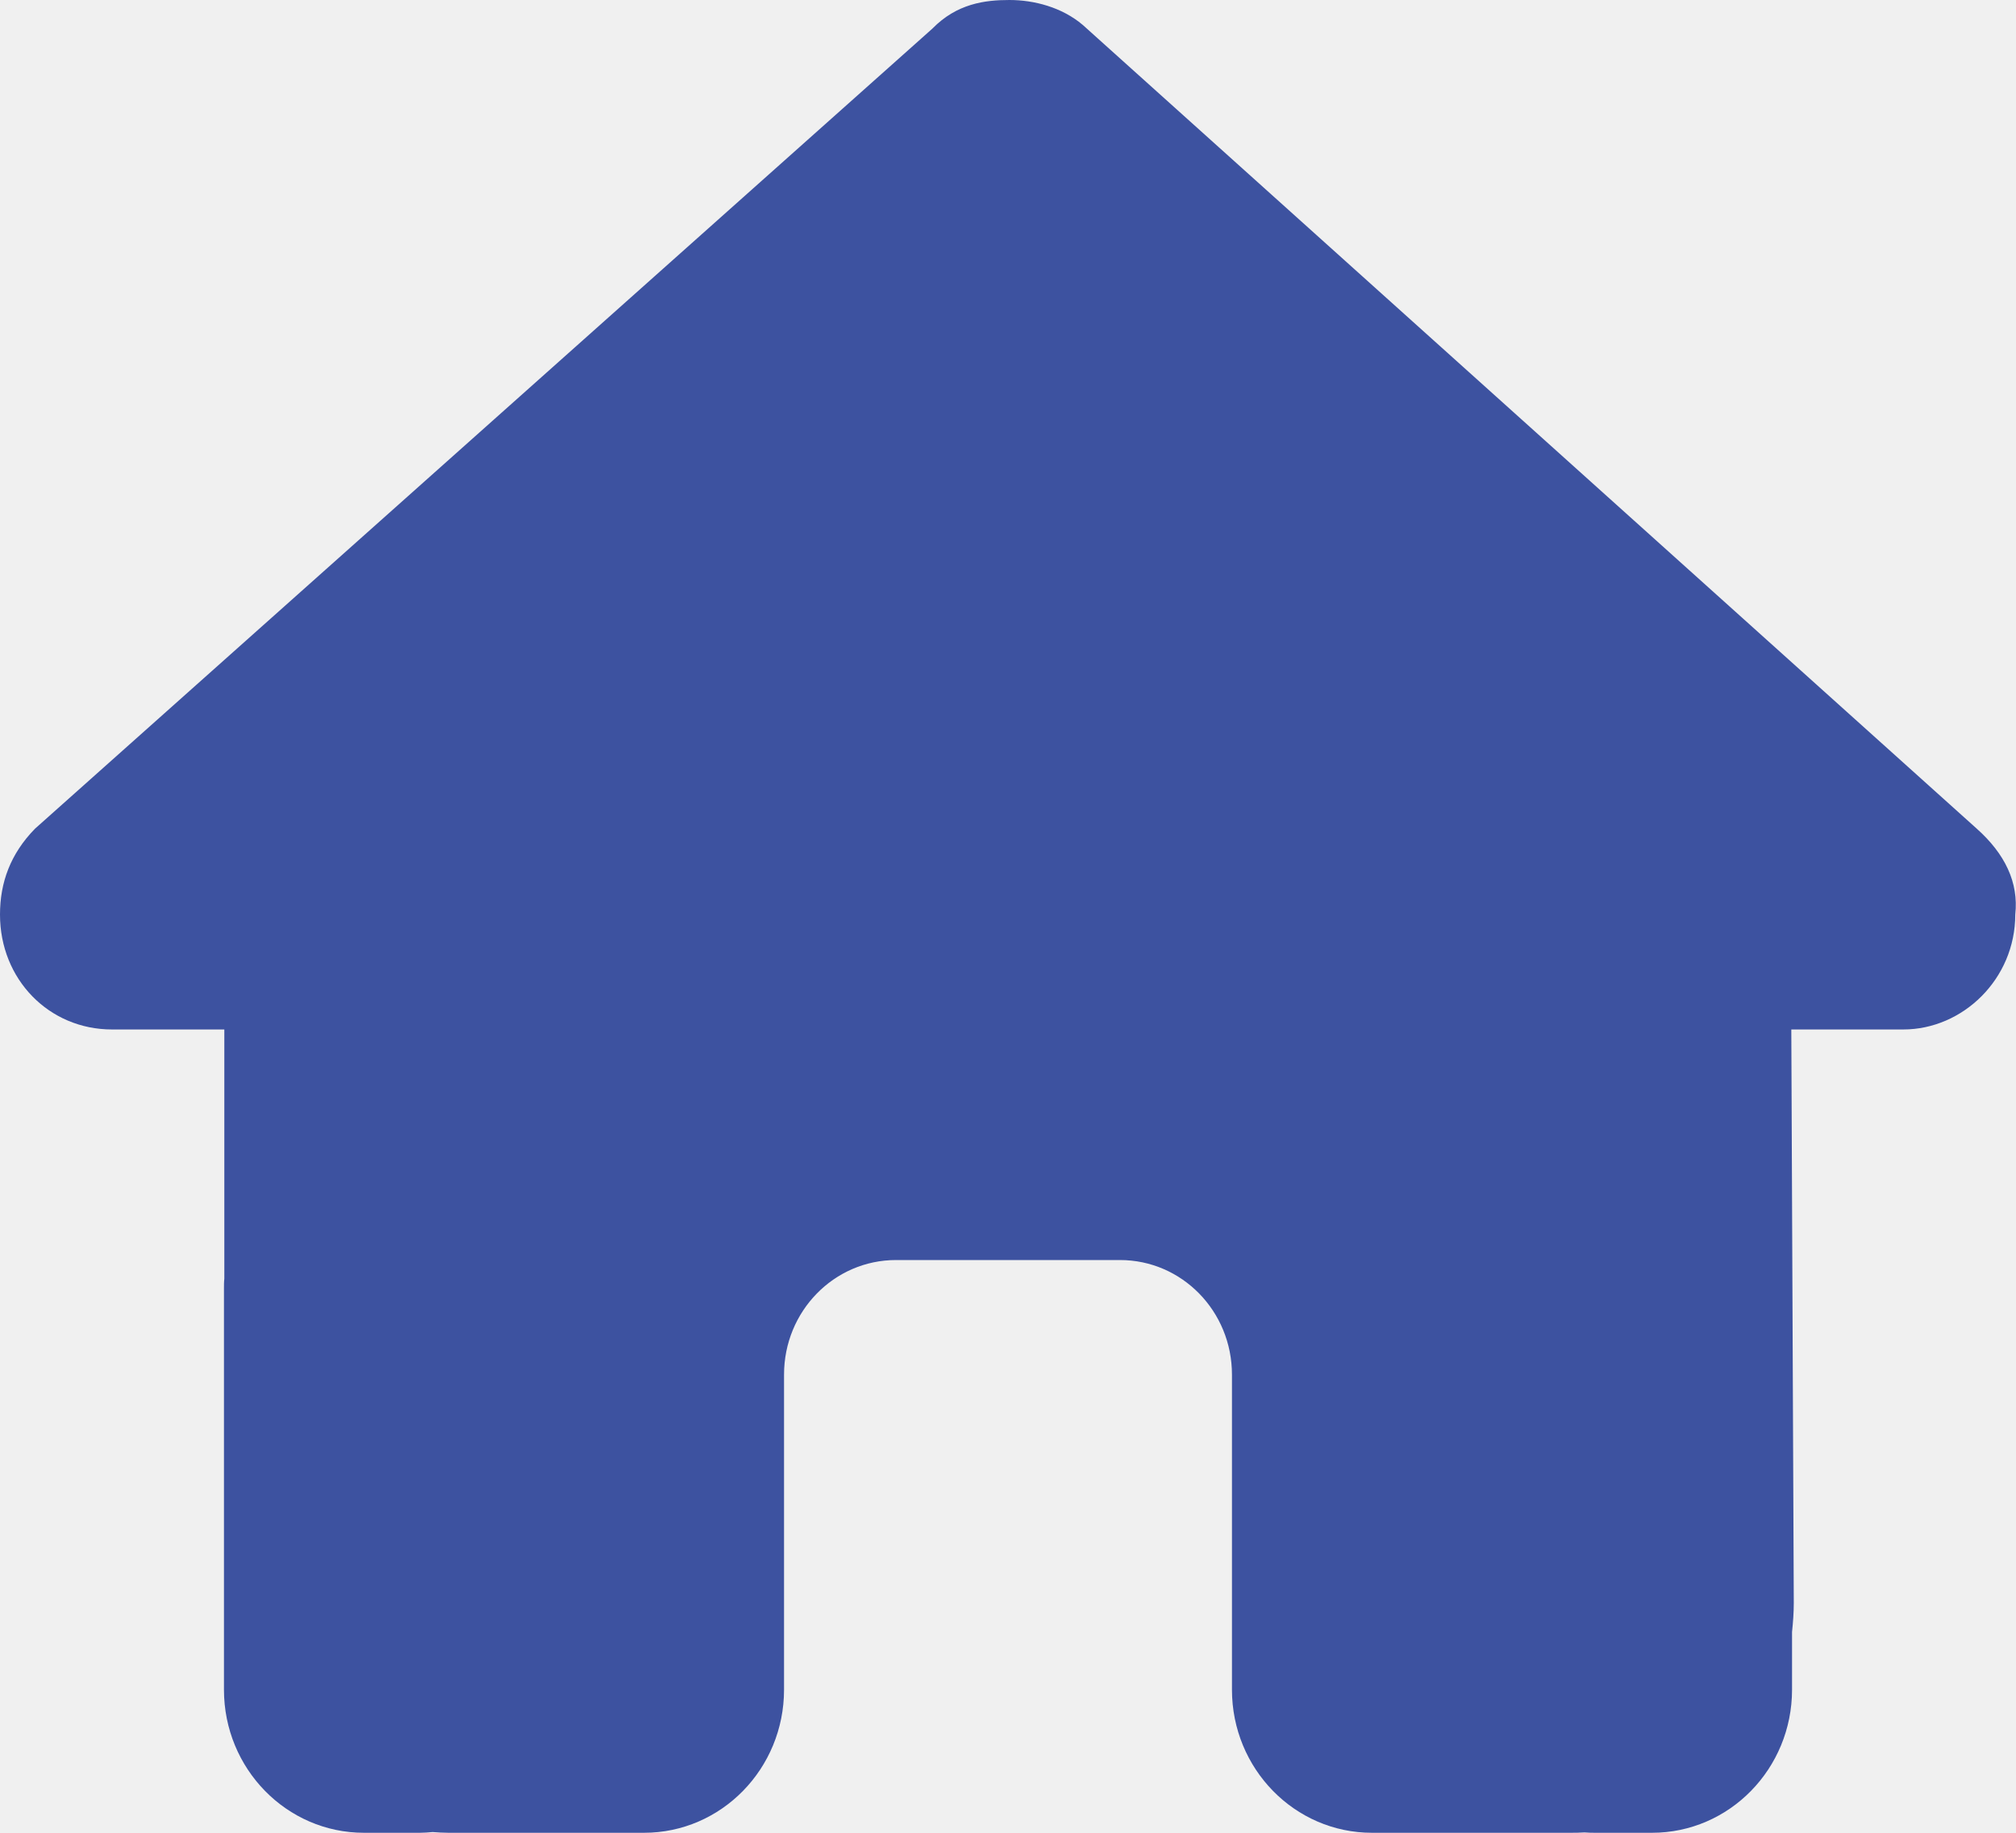
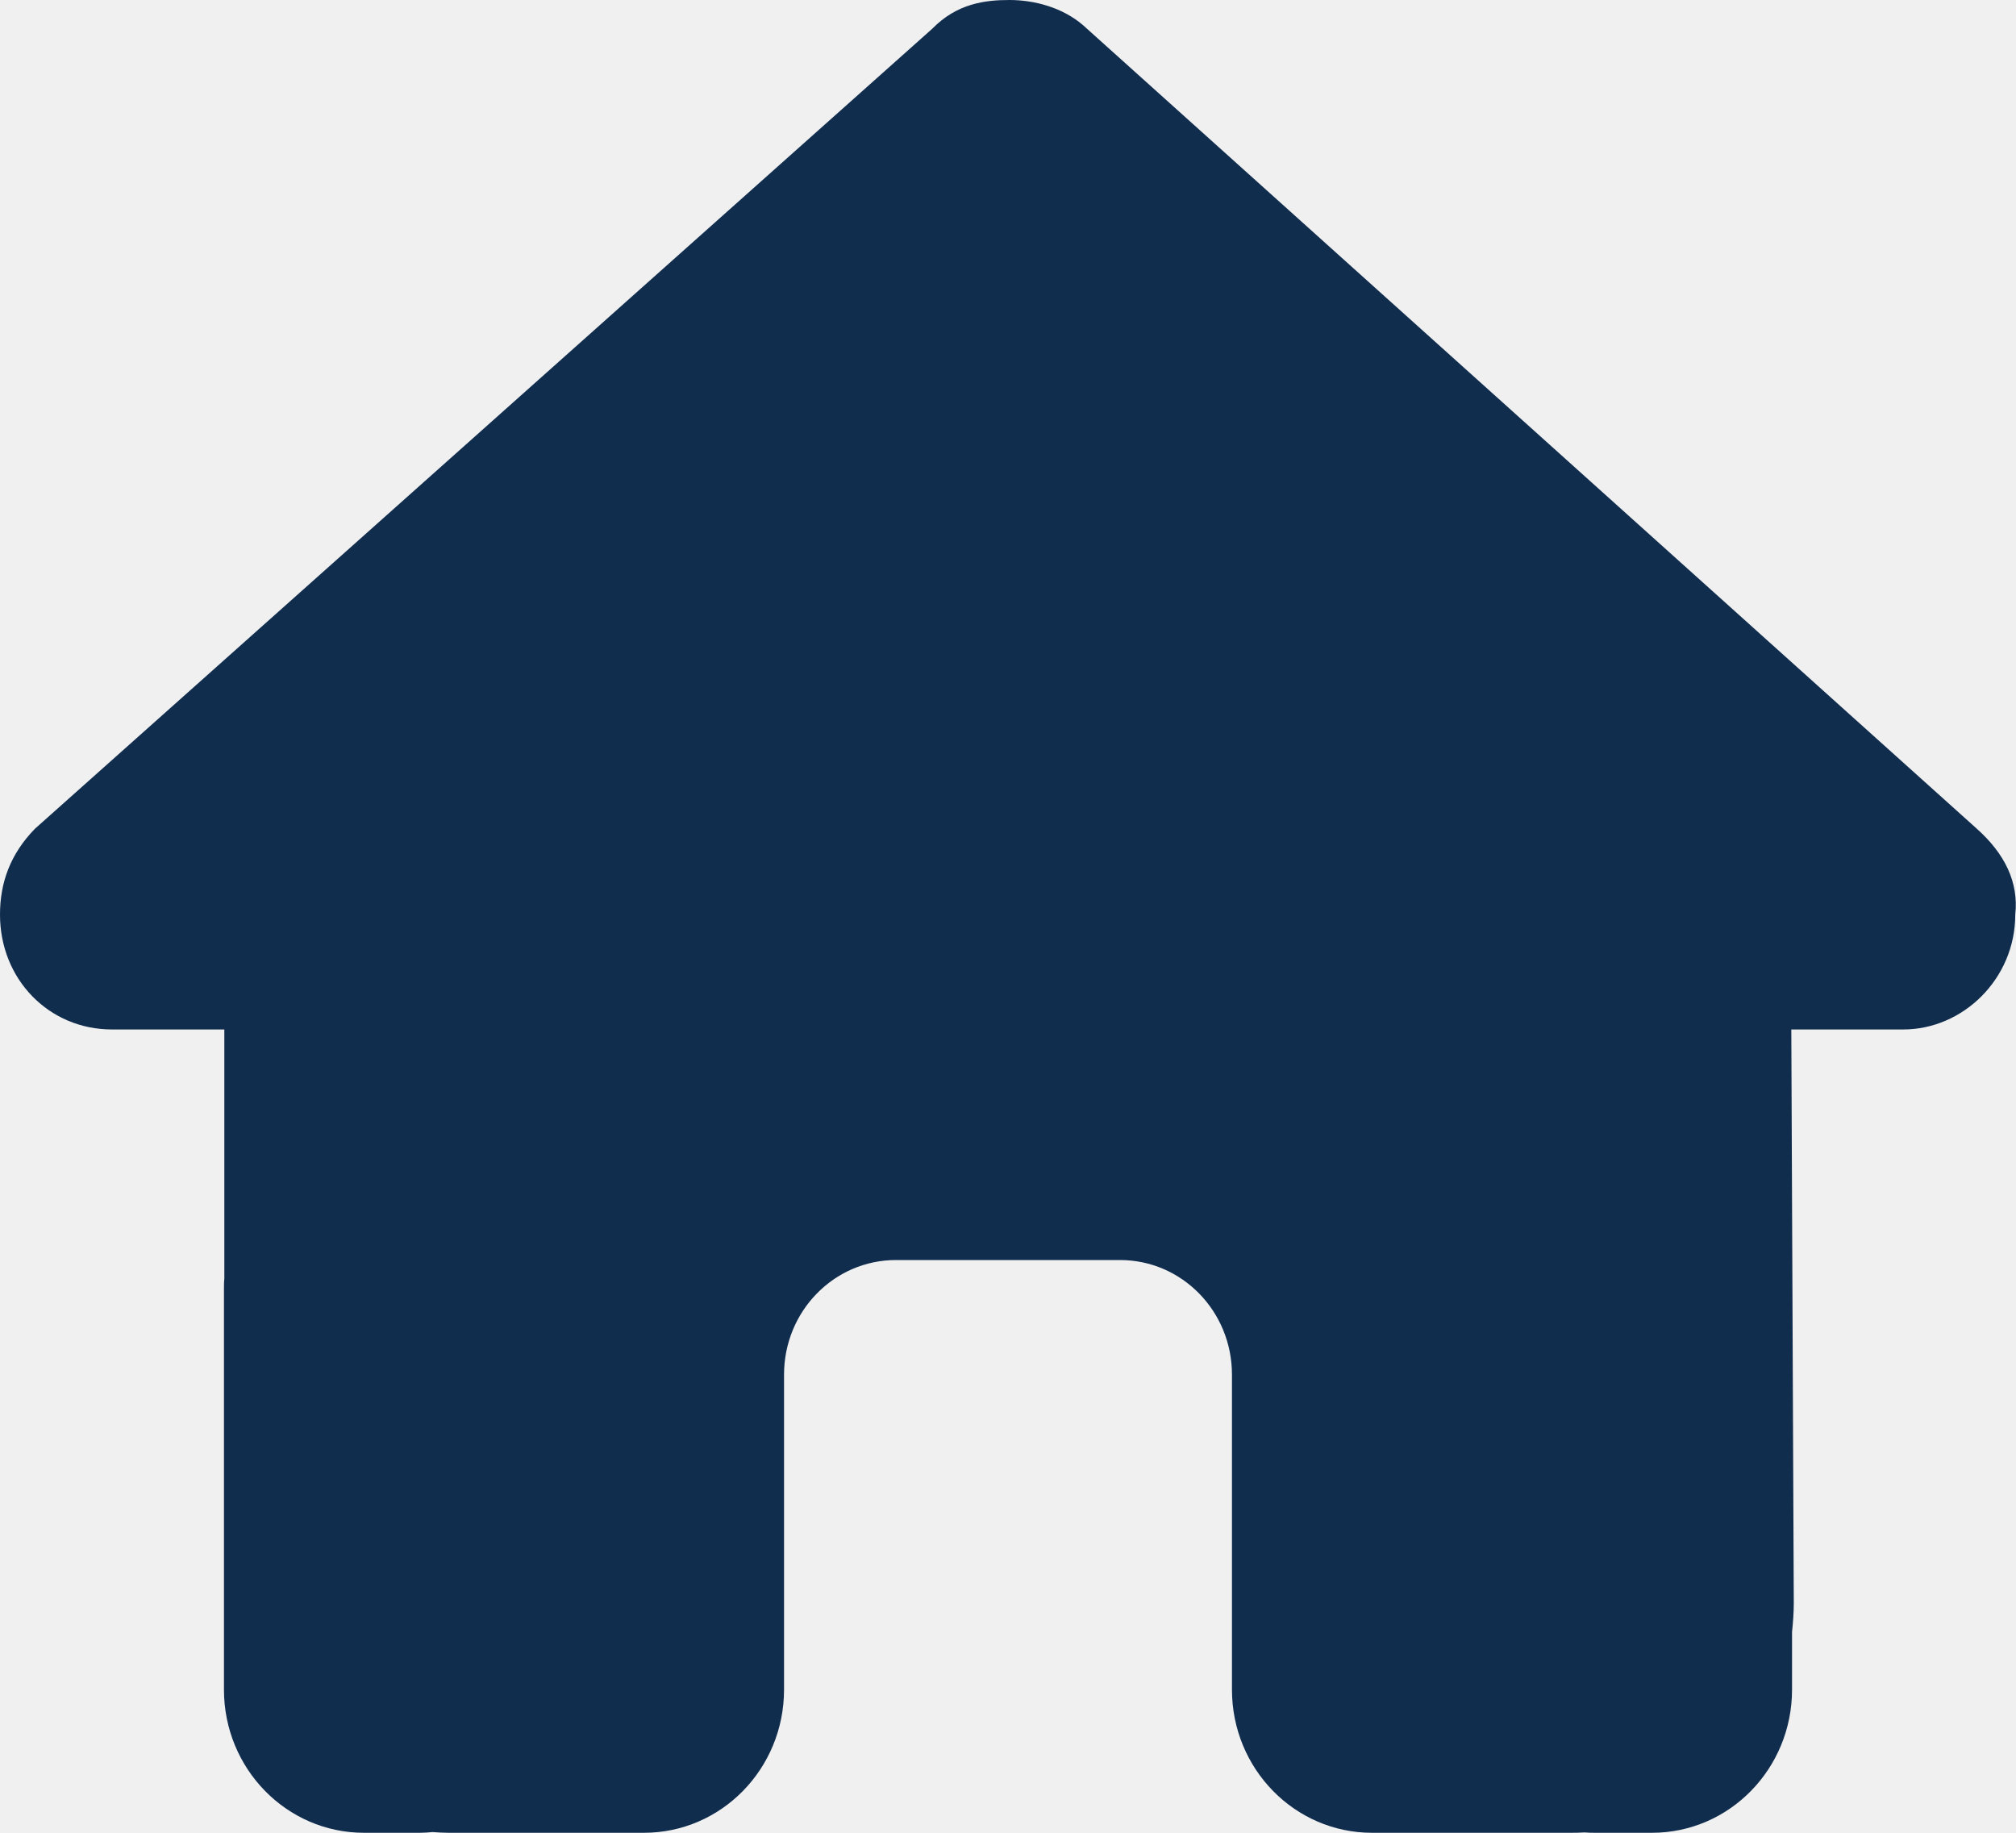
<svg xmlns="http://www.w3.org/2000/svg" width="22" height="20" viewBox="0 0 22 20" fill="none">
  <g clip-path="url(#clip0_605_23954)">
-     <path d="M21.992 9.98C21.992 10.684 21.419 11.234 20.77 11.234H19.548L19.575 17.492C19.575 17.598 19.567 17.703 19.556 17.809V18.438C19.556 19.301 18.872 20 18.028 20H17.417C17.375 20 17.333 20 17.291 19.996C17.237 20 17.184 20 17.13 20H15.889H14.972C14.128 20 13.444 19.301 13.444 18.438V17.5V15C13.444 14.309 12.898 13.75 12.222 13.75H9.778C9.102 13.75 8.556 14.309 8.556 15V17.5V18.438C8.556 19.301 7.872 20 7.028 20H6.111H4.893C4.835 20 4.778 19.996 4.721 19.992C4.675 19.996 4.629 20 4.583 20H3.972C3.128 20 2.444 19.301 2.444 18.438V14.062C2.444 14.027 2.444 13.988 2.448 13.953V11.234H1.222C0.535 11.234 0 10.688 0 9.98C0 9.629 0.115 9.316 0.382 9.043L10.175 0.312C10.442 0.039 10.748 0 11.015 0C11.283 0 11.588 0.078 11.817 0.273L21.572 9.043C21.878 9.316 22.031 9.629 21.992 9.98Z" fill="#3D52A0" />
+     <path d="M21.992 9.98C21.992 10.684 21.419 11.234 20.77 11.234H19.548L19.575 17.492C19.575 17.598 19.567 17.703 19.556 17.809V18.438C19.556 19.301 18.872 20 18.028 20H17.417C17.375 20 17.333 20 17.291 19.996C17.237 20 17.184 20 17.13 20H15.889H14.972C14.128 20 13.444 19.301 13.444 18.438V17.5V15C13.444 14.309 12.898 13.75 12.222 13.75H9.778C9.102 13.75 8.556 14.309 8.556 15V17.5V18.438C8.556 19.301 7.872 20 7.028 20H6.111H4.893C4.835 20 4.778 19.996 4.721 19.992C4.675 19.996 4.629 20 4.583 20H3.972C3.128 20 2.444 19.301 2.444 18.438V14.062C2.444 14.027 2.444 13.988 2.448 13.953V11.234H1.222C0.535 11.234 0 10.688 0 9.98C0 9.629 0.115 9.316 0.382 9.043L10.175 0.312C10.442 0.039 10.748 0 11.015 0C11.283 0 11.588 0.078 11.817 0.273L21.572 9.043C21.878 9.316 22.031 9.629 21.992 9.98Z" fill="#112D4E" />
  </g>
  <defs>
    <clipPath id="clip0_605_23954">
      <rect width="22" height="20" fill="white" />
    </clipPath>
  </defs>
</svg>
